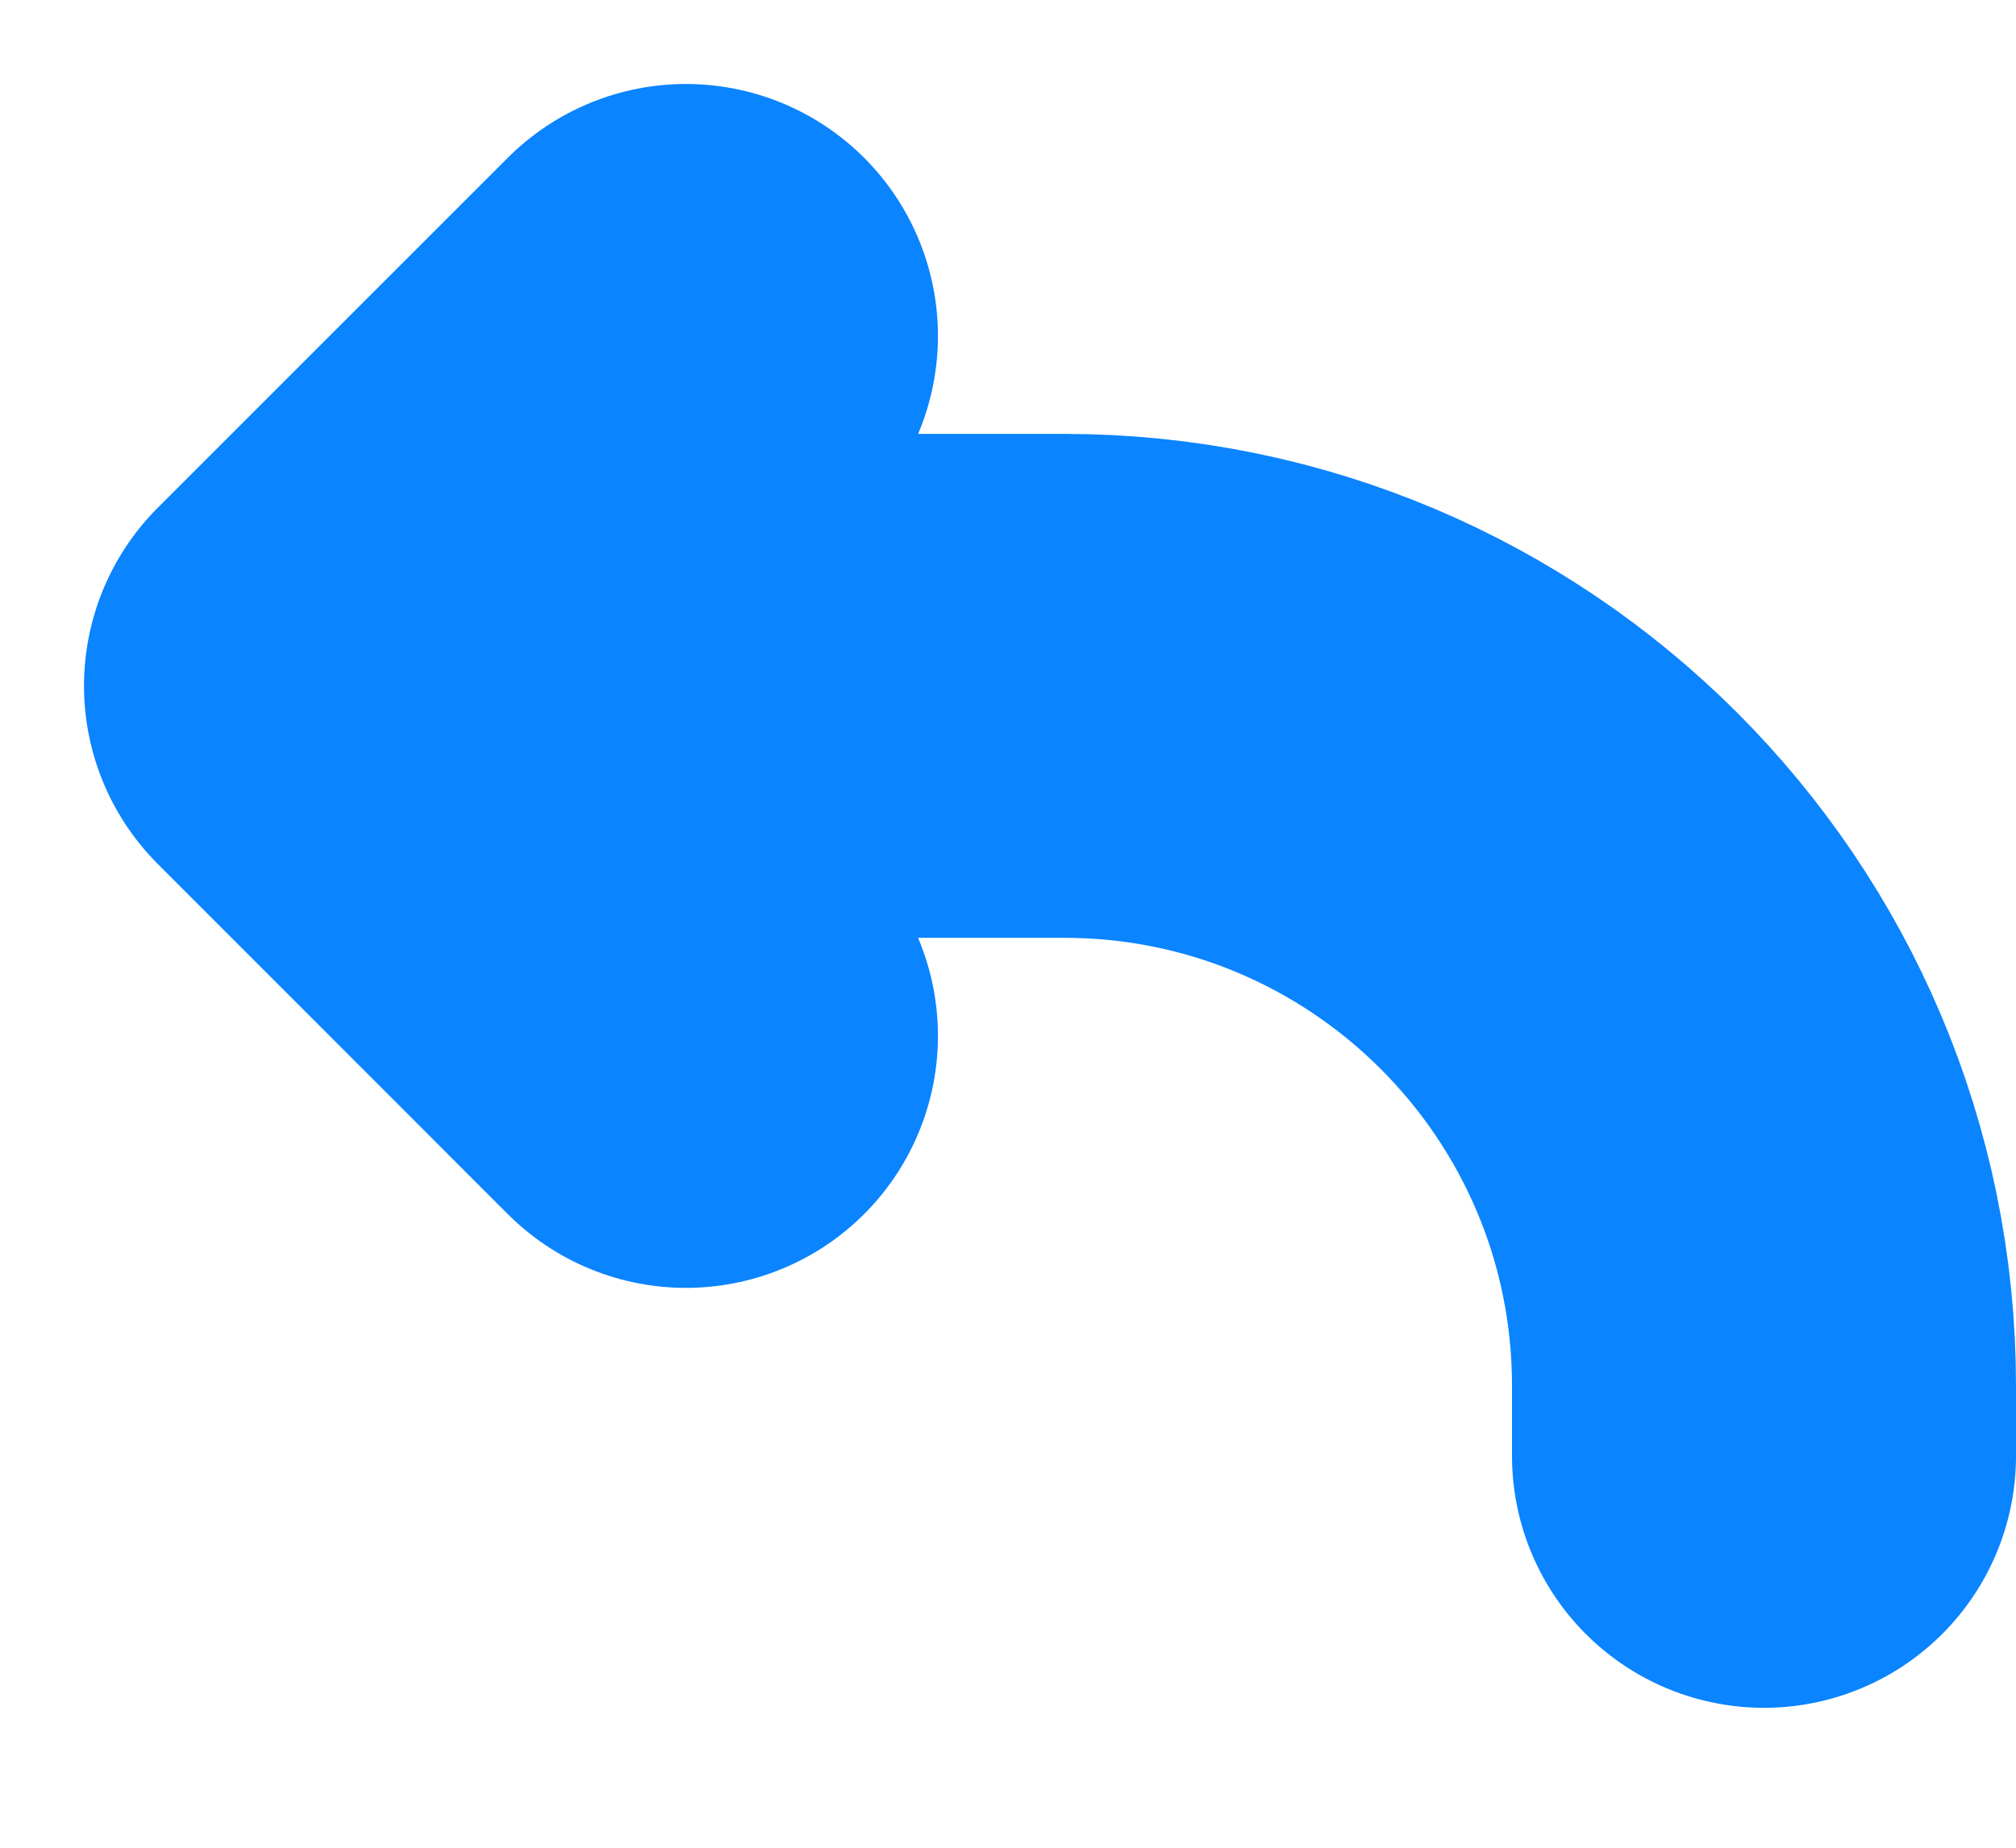
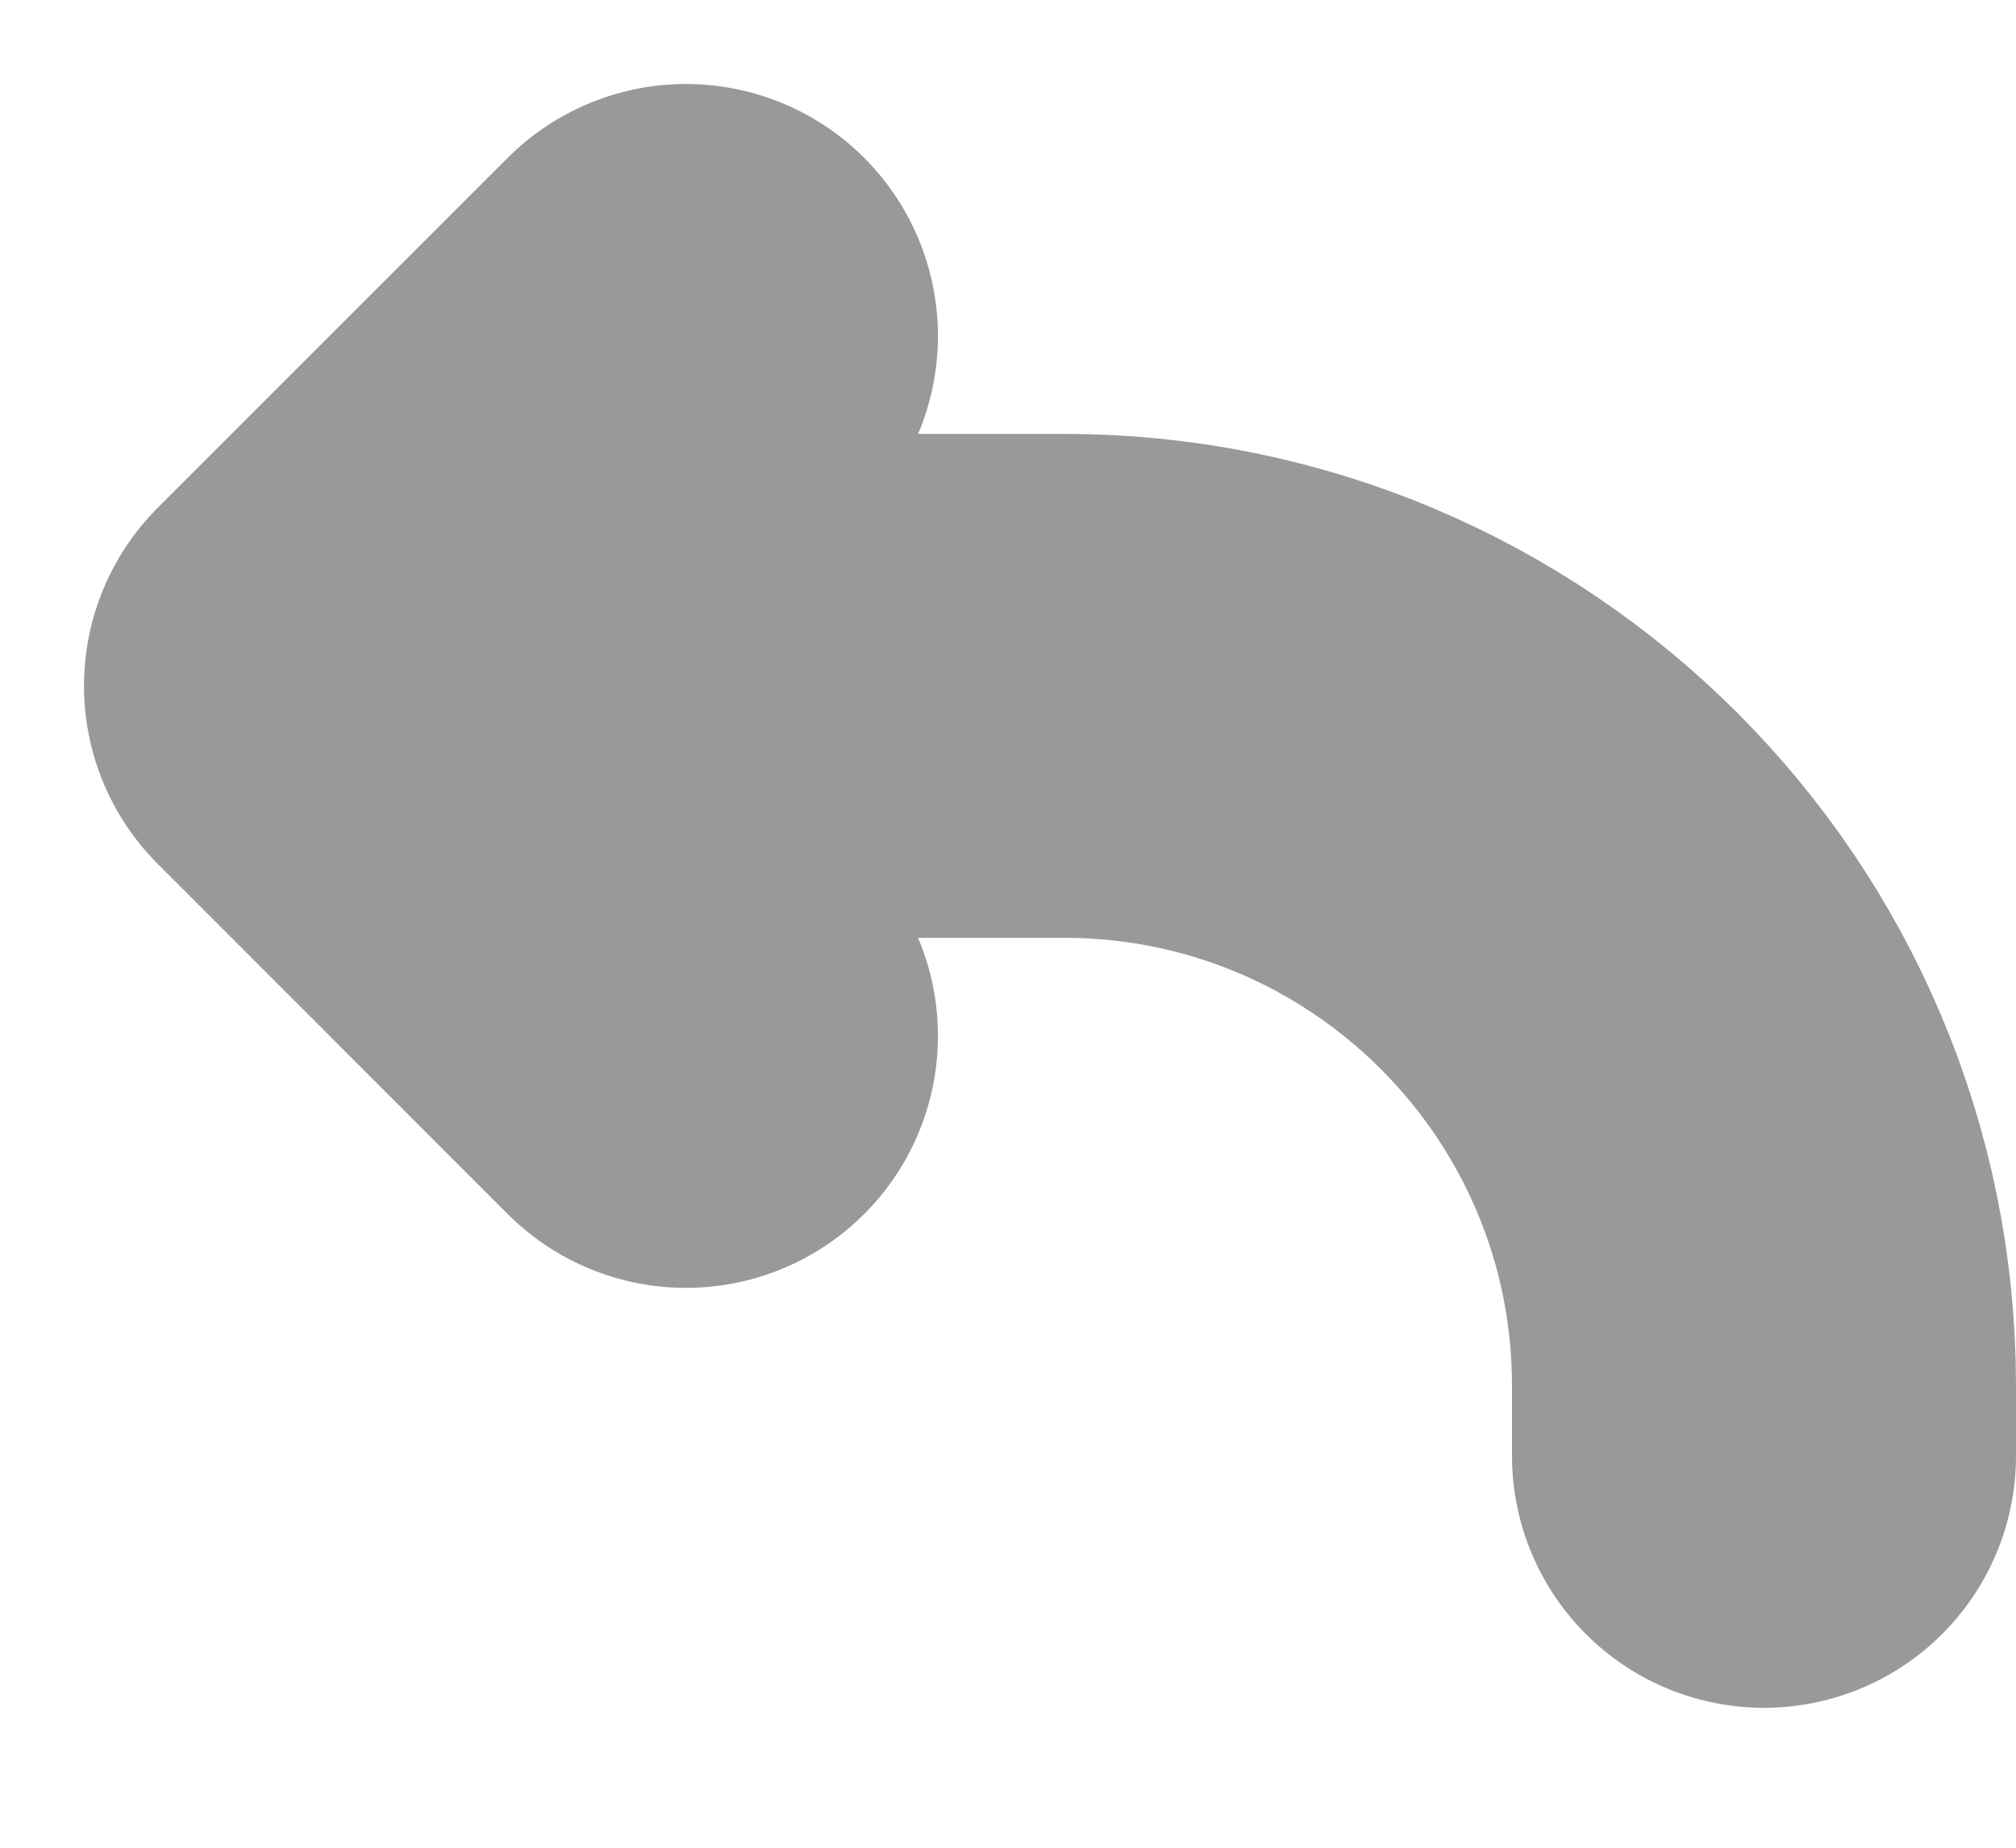
<svg xmlns="http://www.w3.org/2000/svg" width="12" height="11" viewBox="0 0 12 11" fill="none">
-   <path d="M4.083 2L2 4.083L4.083 6.167" stroke="#0A84FF" stroke-width="3" stroke-linecap="round" stroke-linejoin="round" />
-   <path d="M3 4.083H6.333C8.635 4.083 10.5 5.949 10.5 8.25V8.667" stroke="#0A84FF" stroke-width="3" stroke-linecap="round" stroke-linejoin="round" />
+   <path d="M4.083 2L2 4.083L4.083 6.167" stroke="#999999" stroke-width="3" stroke-linecap="round" stroke-linejoin="round" />
+   <path d="M3 4.083H6.333C8.635 4.083 10.5 5.949 10.5 8.25V8.667" stroke="#999999" stroke-width="3" stroke-linecap="round" stroke-linejoin="round" />
</svg>
